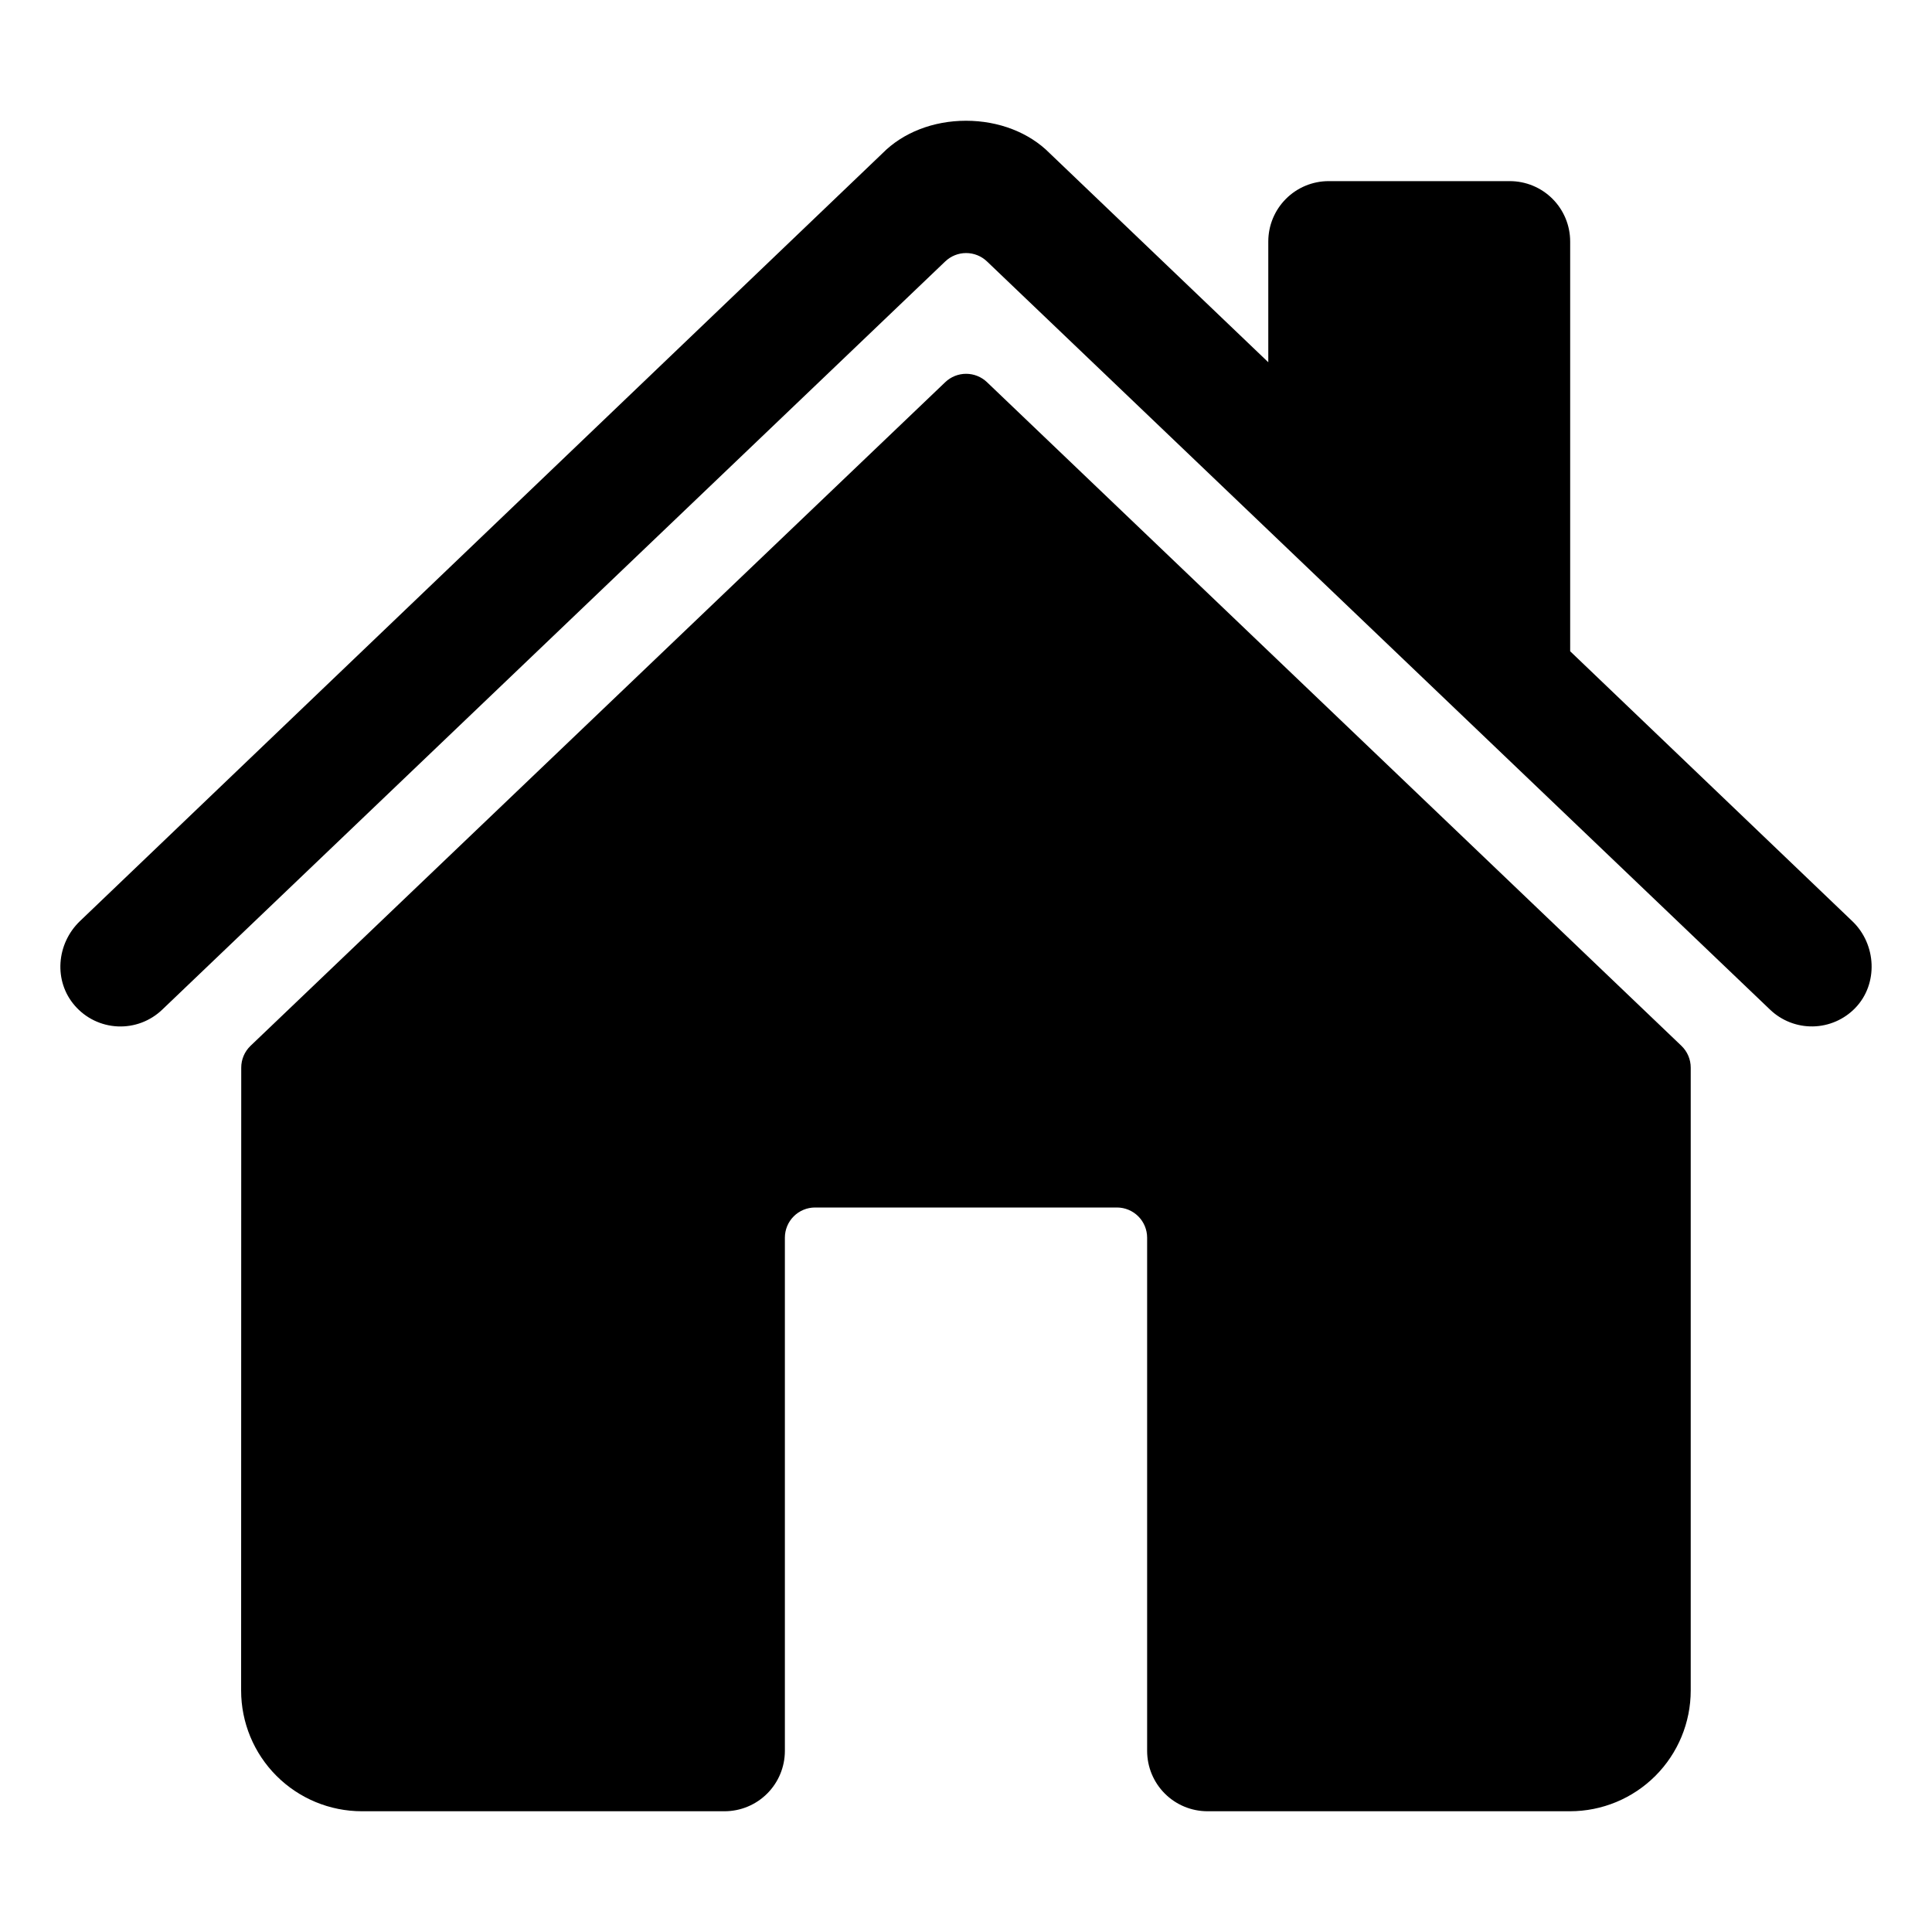
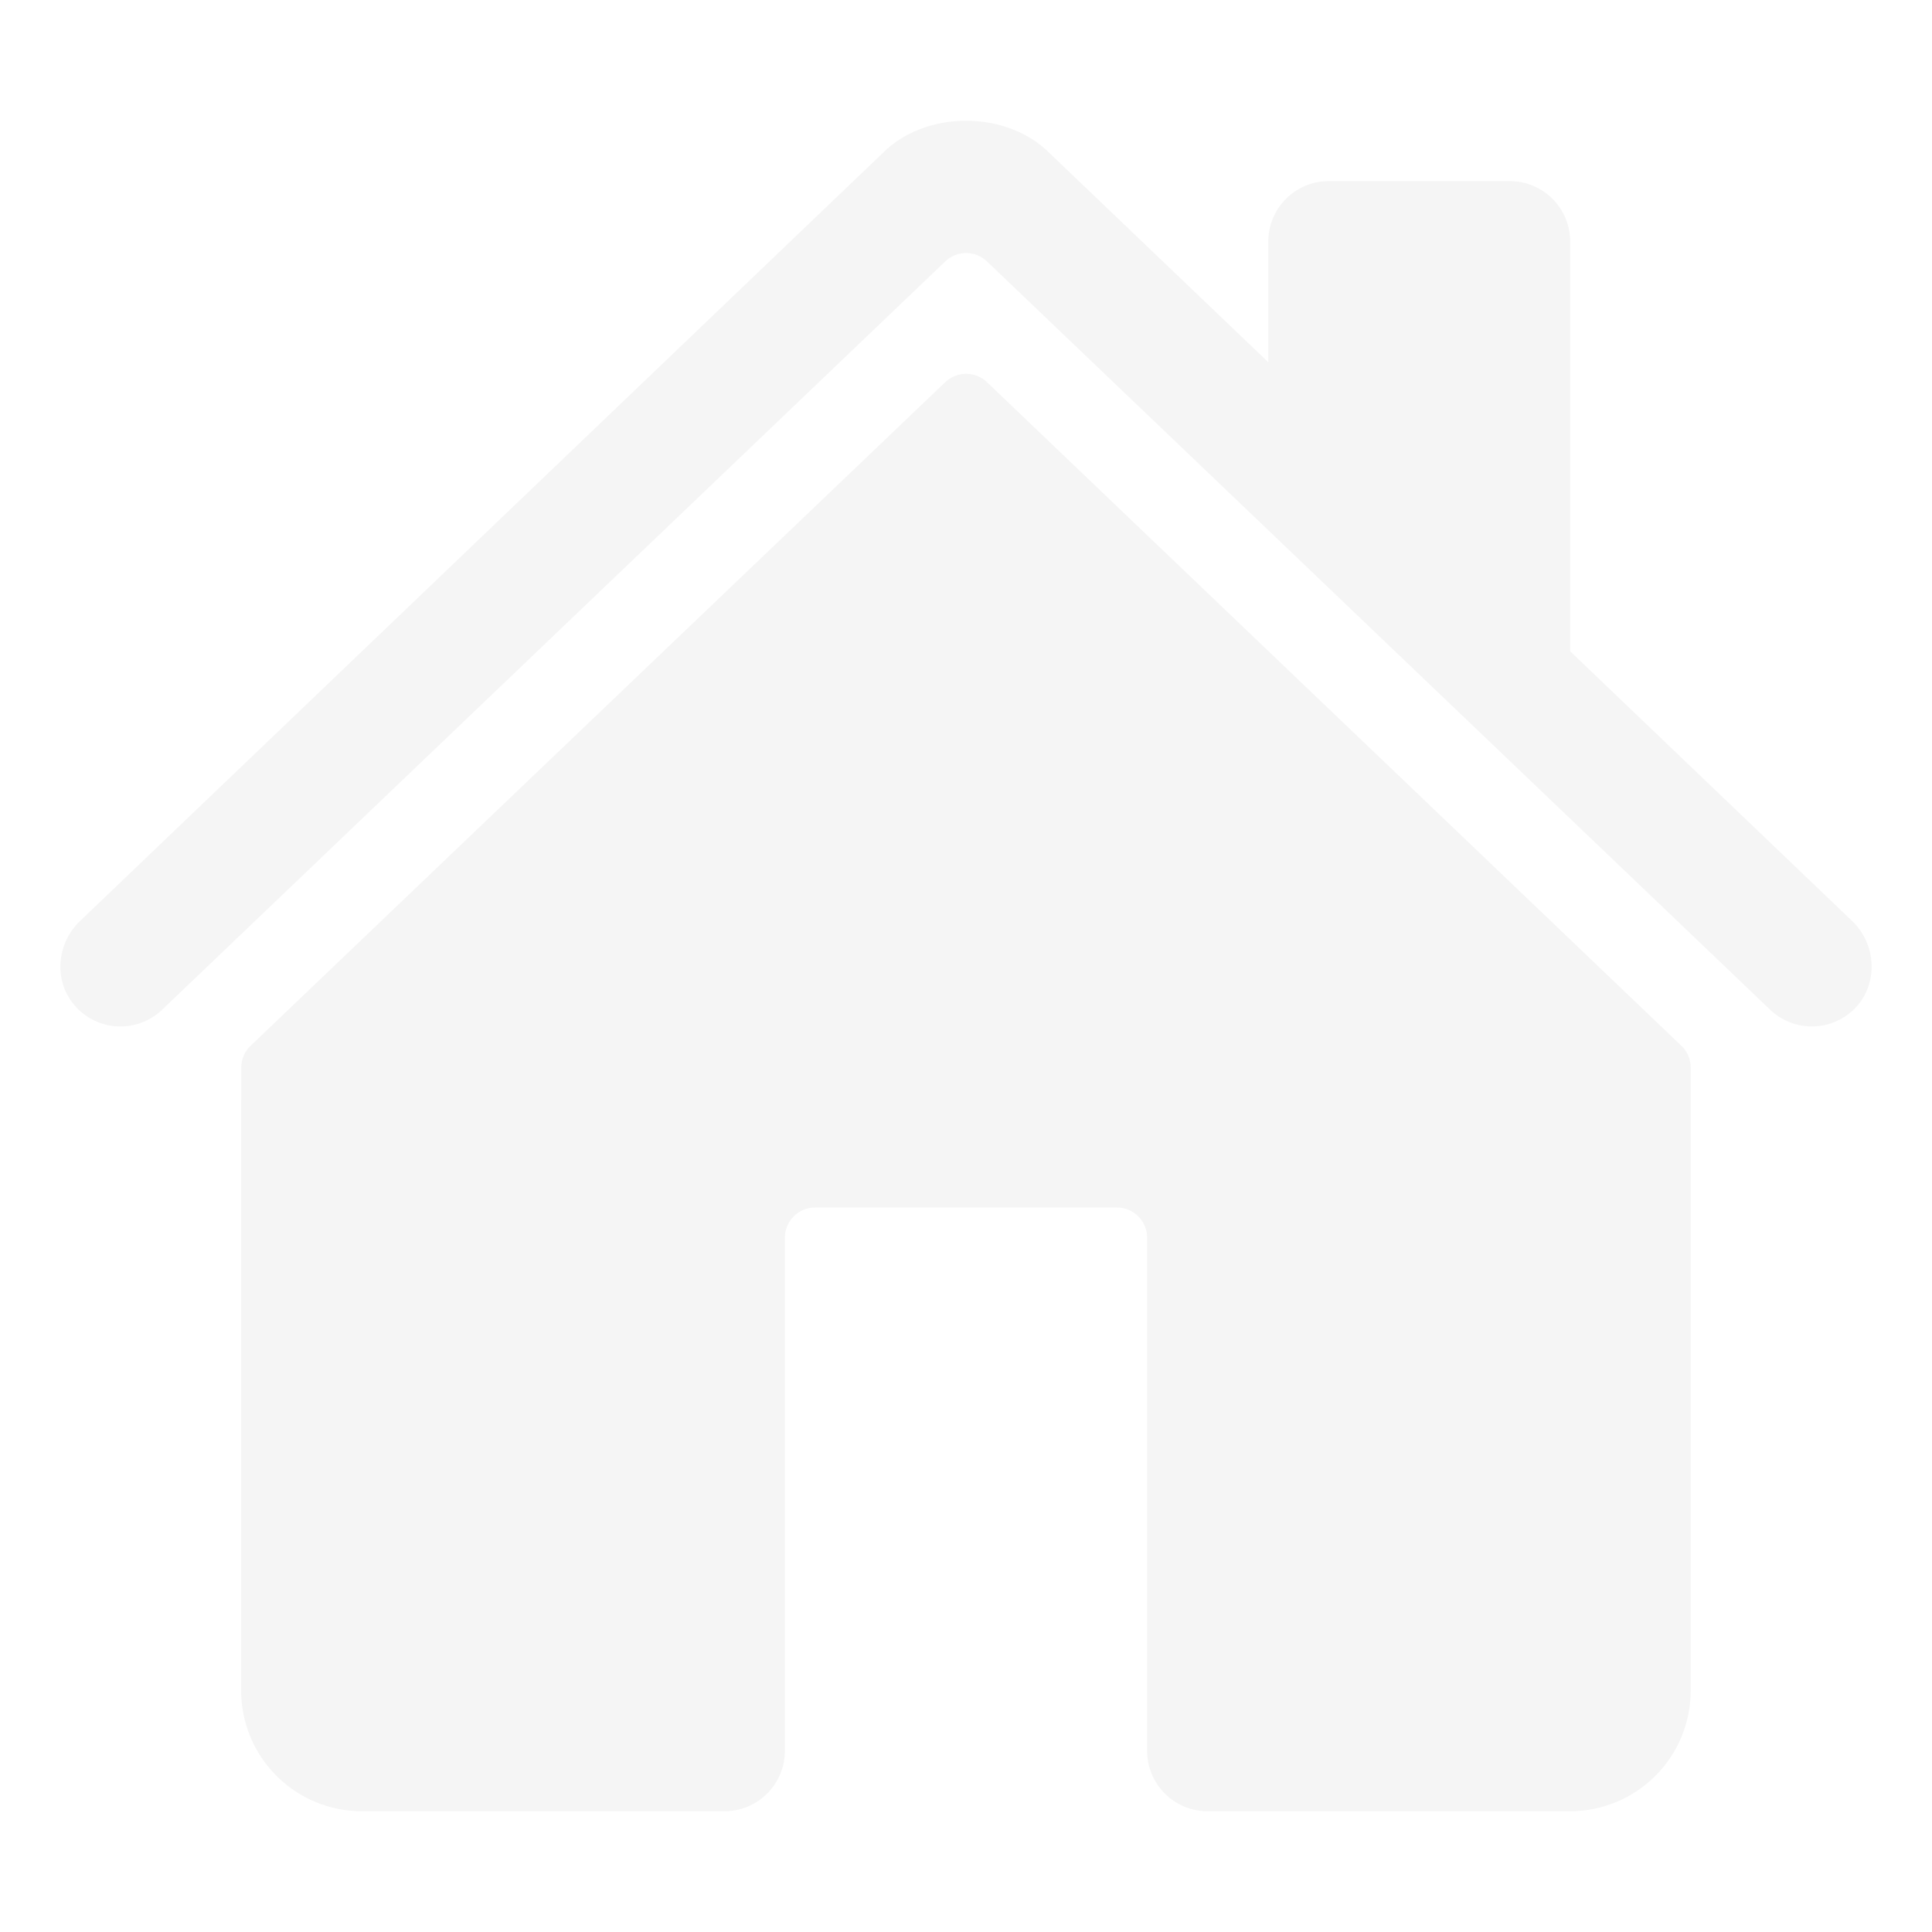
<svg xmlns="http://www.w3.org/2000/svg" width="250" height="250" viewBox="0 0 250 250" fill="none">
-   <path d="M127.715 49.453C126.988 48.758 126.021 48.37 125.015 48.37C124.009 48.37 123.041 48.758 122.314 49.453L32.422 135.327C32.04 135.692 31.736 136.131 31.529 136.617C31.322 137.103 31.215 137.626 31.216 138.154L31.201 218.75C31.201 222.894 32.847 226.868 35.778 229.799C38.708 232.729 42.682 234.375 46.826 234.375H93.75C95.822 234.375 97.809 233.552 99.274 232.087C100.739 230.622 101.563 228.634 101.563 226.562V160.156C101.563 159.12 101.974 158.127 102.707 157.394C103.439 156.662 104.433 156.25 105.469 156.25H144.531C145.567 156.25 146.561 156.662 147.293 157.394C148.026 158.127 148.438 159.12 148.438 160.156V226.562C148.438 228.634 149.261 230.622 150.726 232.087C152.191 233.552 154.178 234.375 156.25 234.375H203.154C207.298 234.375 211.273 232.729 214.203 229.799C217.133 226.868 218.779 222.894 218.779 218.75V138.154C218.78 137.626 218.673 137.103 218.466 136.617C218.259 136.131 217.955 135.692 217.573 135.327L127.715 49.453Z" fill="black" />
-   <path d="M239.702 119.214L203.179 84.272V31.25C203.179 29.178 202.356 27.191 200.891 25.726C199.426 24.261 197.438 23.438 195.366 23.438H171.929C169.857 23.438 167.87 24.261 166.405 25.726C164.939 27.191 164.116 29.178 164.116 31.25V46.875L135.835 19.834C133.189 17.158 129.253 15.625 125 15.625C120.762 15.625 116.836 17.158 114.19 19.839L10.332 119.204C7.295 122.134 6.914 126.953 9.678 130.127C10.372 130.928 11.222 131.58 12.175 132.042C13.129 132.504 14.167 132.768 15.226 132.816C16.285 132.864 17.342 132.697 18.334 132.324C19.326 131.95 20.232 131.379 20.996 130.645L122.315 33.828C123.042 33.133 124.009 32.745 125.015 32.745C126.021 32.745 126.988 33.133 127.715 33.828L229.043 130.645C230.536 132.076 232.535 132.857 234.603 132.817C236.67 132.777 238.638 131.918 240.073 130.43C243.071 127.324 242.822 122.197 239.702 119.214Z" fill="black" />
+   <path d="M127.715 49.453C126.988 48.758 126.021 48.37 125.015 48.37C124.009 48.37 123.041 48.758 122.314 49.453L32.422 135.327C32.04 135.692 31.736 136.131 31.529 136.617C31.322 137.103 31.215 137.626 31.216 138.154L31.201 218.75C31.201 222.894 32.847 226.868 35.778 229.799C38.708 232.729 42.682 234.375 46.826 234.375H93.75C95.822 234.375 97.809 233.552 99.274 232.087C100.739 230.622 101.563 228.634 101.563 226.562V160.156C101.563 159.12 101.974 158.127 102.707 157.394C103.439 156.662 104.433 156.25 105.469 156.25H144.531C145.567 156.25 146.561 156.662 147.293 157.394C148.026 158.127 148.438 159.12 148.438 160.156V226.562C148.438 228.634 149.261 230.622 150.726 232.087C152.191 233.552 154.178 234.375 156.25 234.375H203.154C207.298 234.375 211.273 232.729 214.203 229.799C217.133 226.868 218.779 222.894 218.779 218.75V138.154C218.78 137.626 218.673 137.103 218.466 136.617C218.259 136.131 217.955 135.692 217.573 135.327L127.715 49.453Z" fill="#F5F5F5" />
+   <path d="M239.702 119.214L203.179 84.272V31.25C203.179 29.178 202.356 27.191 200.891 25.726C199.426 24.261 197.438 23.438 195.366 23.438H171.929C169.857 23.438 167.87 24.261 166.405 25.726C164.939 27.191 164.116 29.178 164.116 31.25V46.875L135.835 19.834C133.189 17.158 129.253 15.625 125 15.625C120.762 15.625 116.836 17.158 114.19 19.839L10.332 119.204C7.295 122.134 6.914 126.953 9.678 130.127C10.372 130.928 11.222 131.58 12.175 132.042C13.129 132.504 14.167 132.768 15.226 132.816C16.285 132.864 17.342 132.697 18.334 132.324C19.326 131.95 20.232 131.379 20.996 130.645L122.315 33.828C123.042 33.133 124.009 32.745 125.015 32.745C126.021 32.745 126.988 33.133 127.715 33.828L229.043 130.645C230.536 132.076 232.535 132.857 234.603 132.817C236.67 132.777 238.638 131.918 240.073 130.43C243.071 127.324 242.822 122.197 239.702 119.214Z" fill="#F5F5F5" />
</svg>
